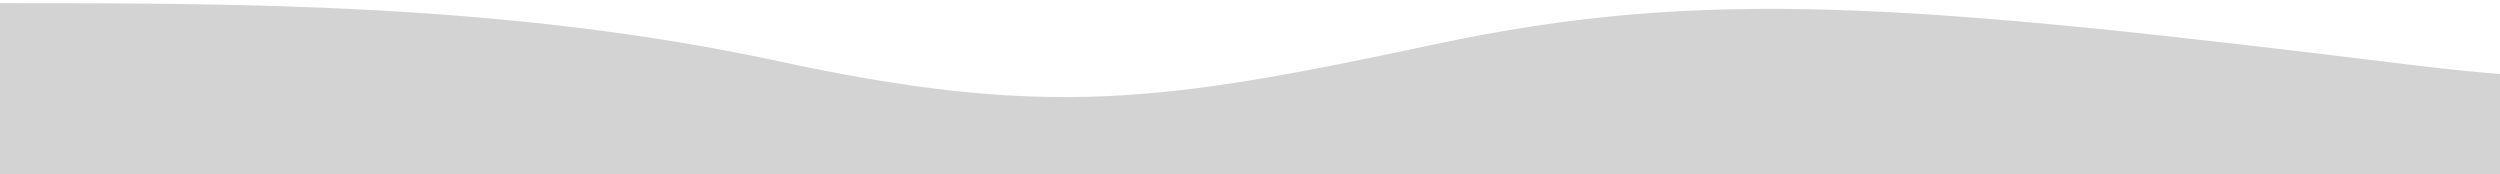
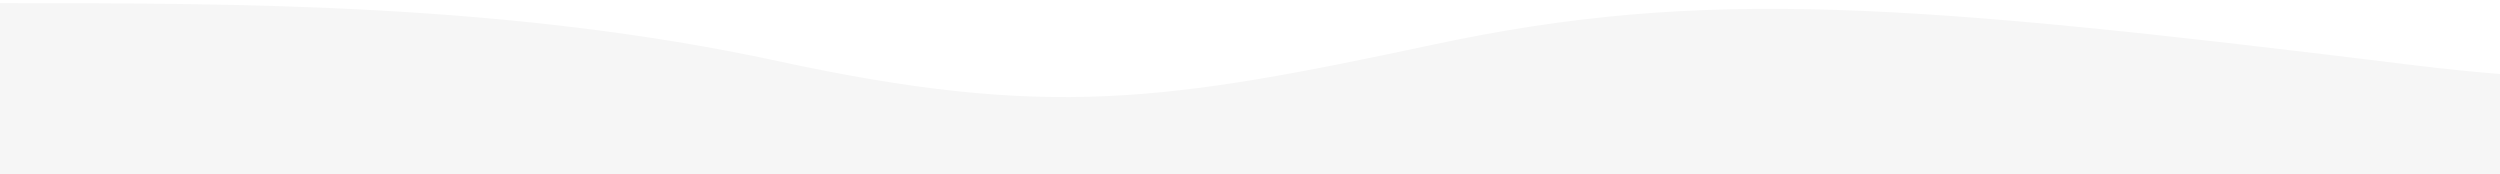
<svg xmlns="http://www.w3.org/2000/svg" class="wave-1hkxOo" version="1.1" viewBox="0 0 1440 100" preserveAspectRatio="none">
-   <path class="wavePath-haxJK1 animationPaused-2hZ4IO" d="M826.337,25.54 C670.97,58.656 603.696,68.787 447.802,35.144 C293.343,1.811 137.334,1.811 0,1.811 L0,150 L1920,150 L1920,1.811 C1739.535,-16.685 1679.864,73.161 1389.783,37.486 C1099.701,1.811 981.705,-7.577 826.337,25.54 Z" fill="lightgrey" />
+   <path class="wavePath-haxJK1 animationPaused-2hZ4IO" d="M826.337,25.54 C670.97,58.656 603.696,68.787 447.802,35.144 C293.343,1.811 137.334,1.811 0,1.811 L0,150 L1920,150 L1920,1.811 C1739.535,-16.685 1679.864,73.161 1389.783,37.486 C1099.701,1.811 981.705,-7.577 826.337,25.54 Z" fill="#f6f6f6" />
</svg>
